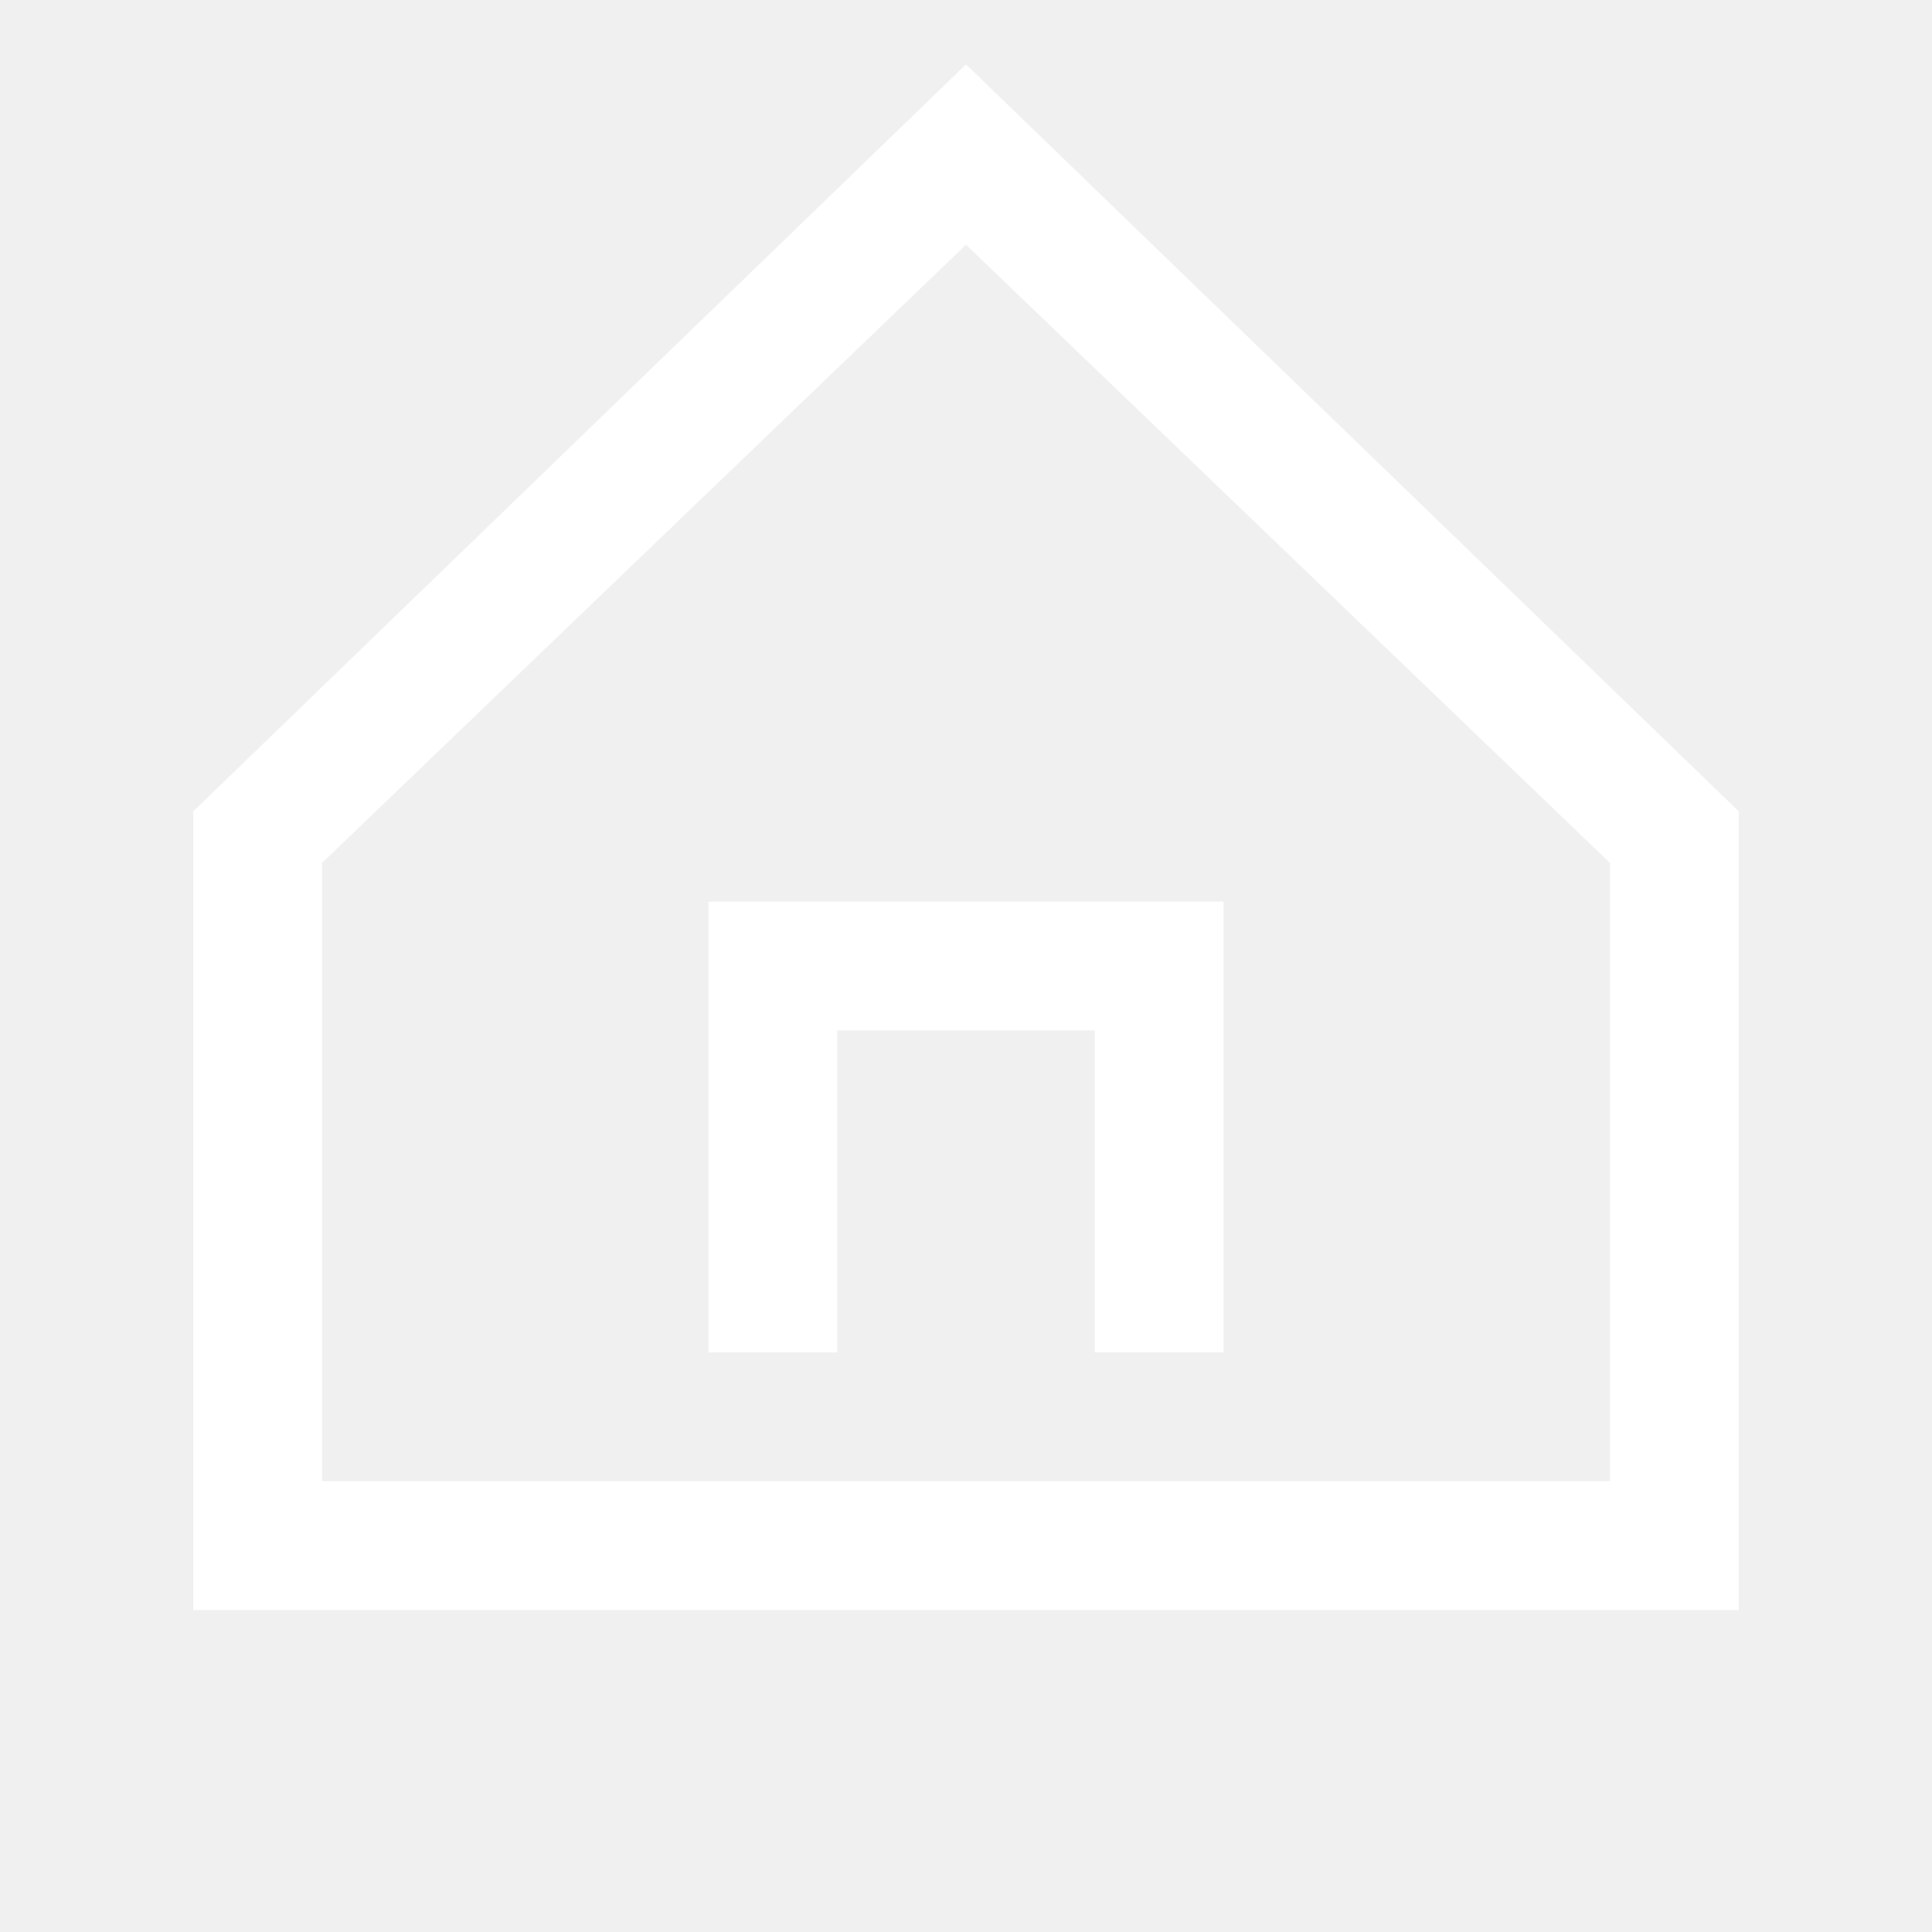
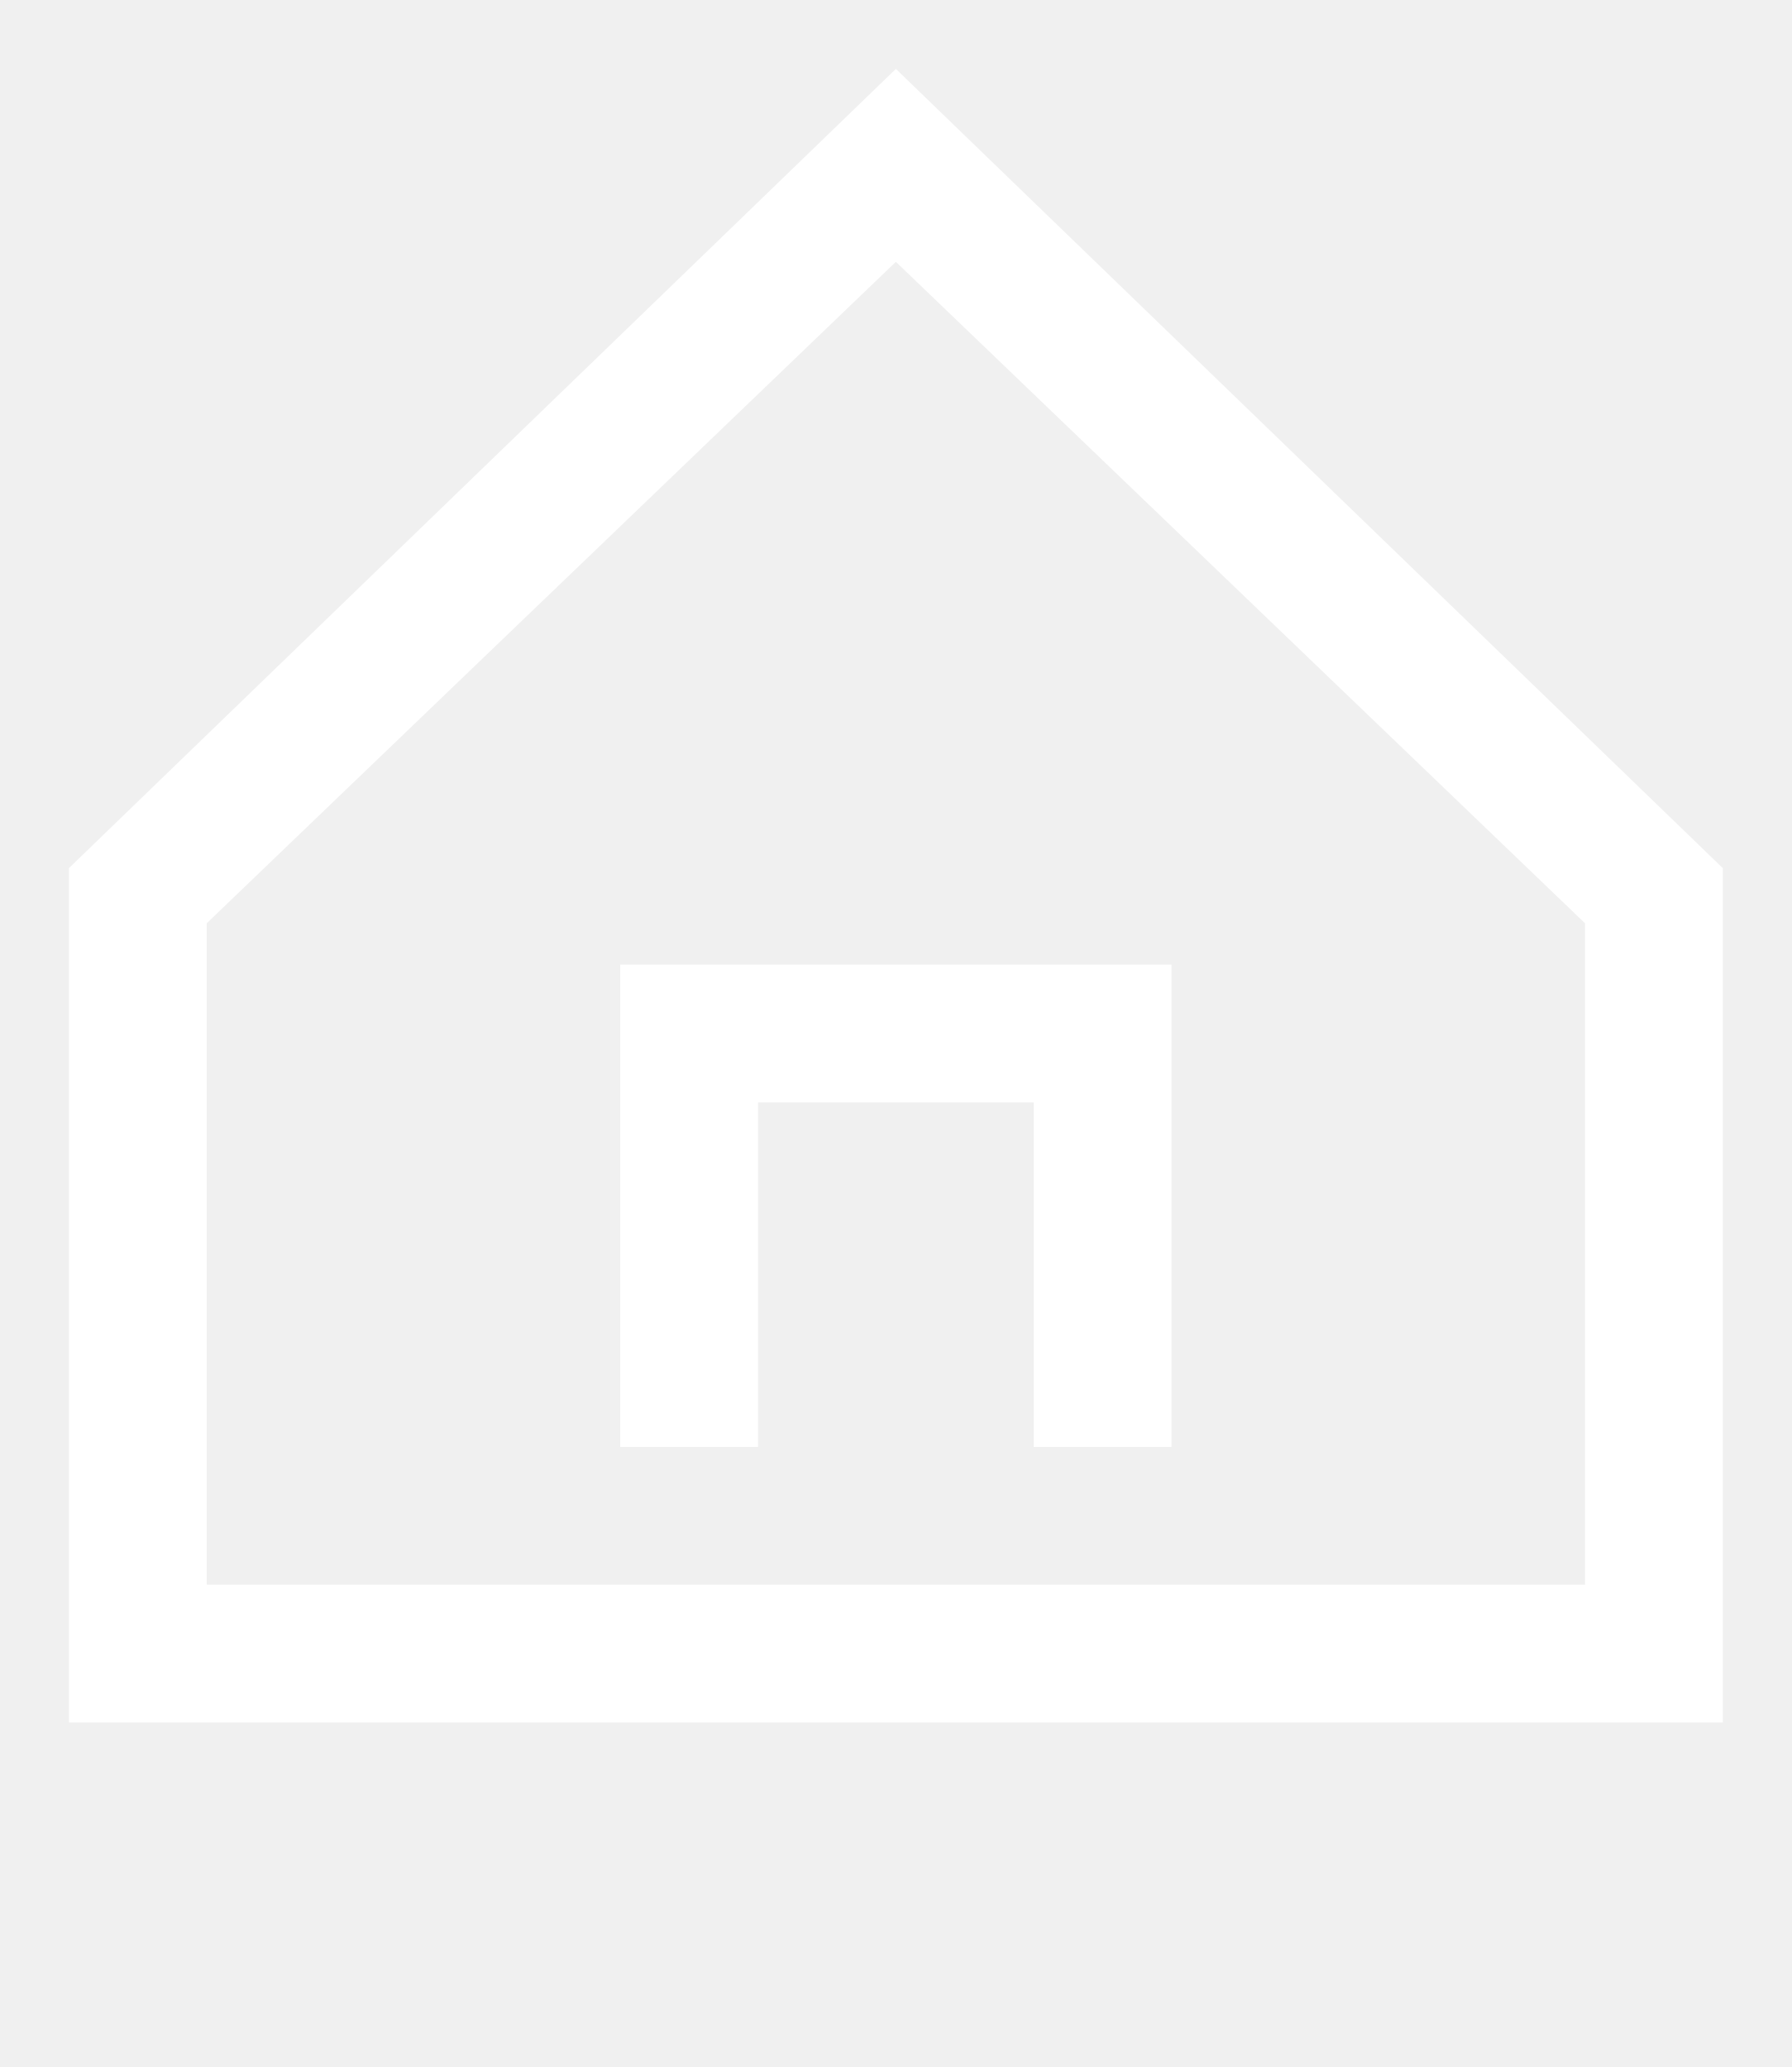
- <svg xmlns="http://www.w3.org/2000/svg" width="12" height="12" viewBox="0 0 13 15" fill="none">
+ <svg xmlns="http://www.w3.org/2000/svg" width="13" height="15" viewBox="0 0 13 15" fill="none">
  <path d="M6.5 0.5L0.5 6.3V12.5H12.5V6.3L6.5 0.5ZM11.5 11.5H1.5V6.7L6.5 1.9L11.5 6.7V11.5Z" fill="white" />
  <path d="M4.5 10.5H5.5V8H7.5V10.5H8.5V7H4.5V10.5Z" fill="white" />
</svg>
